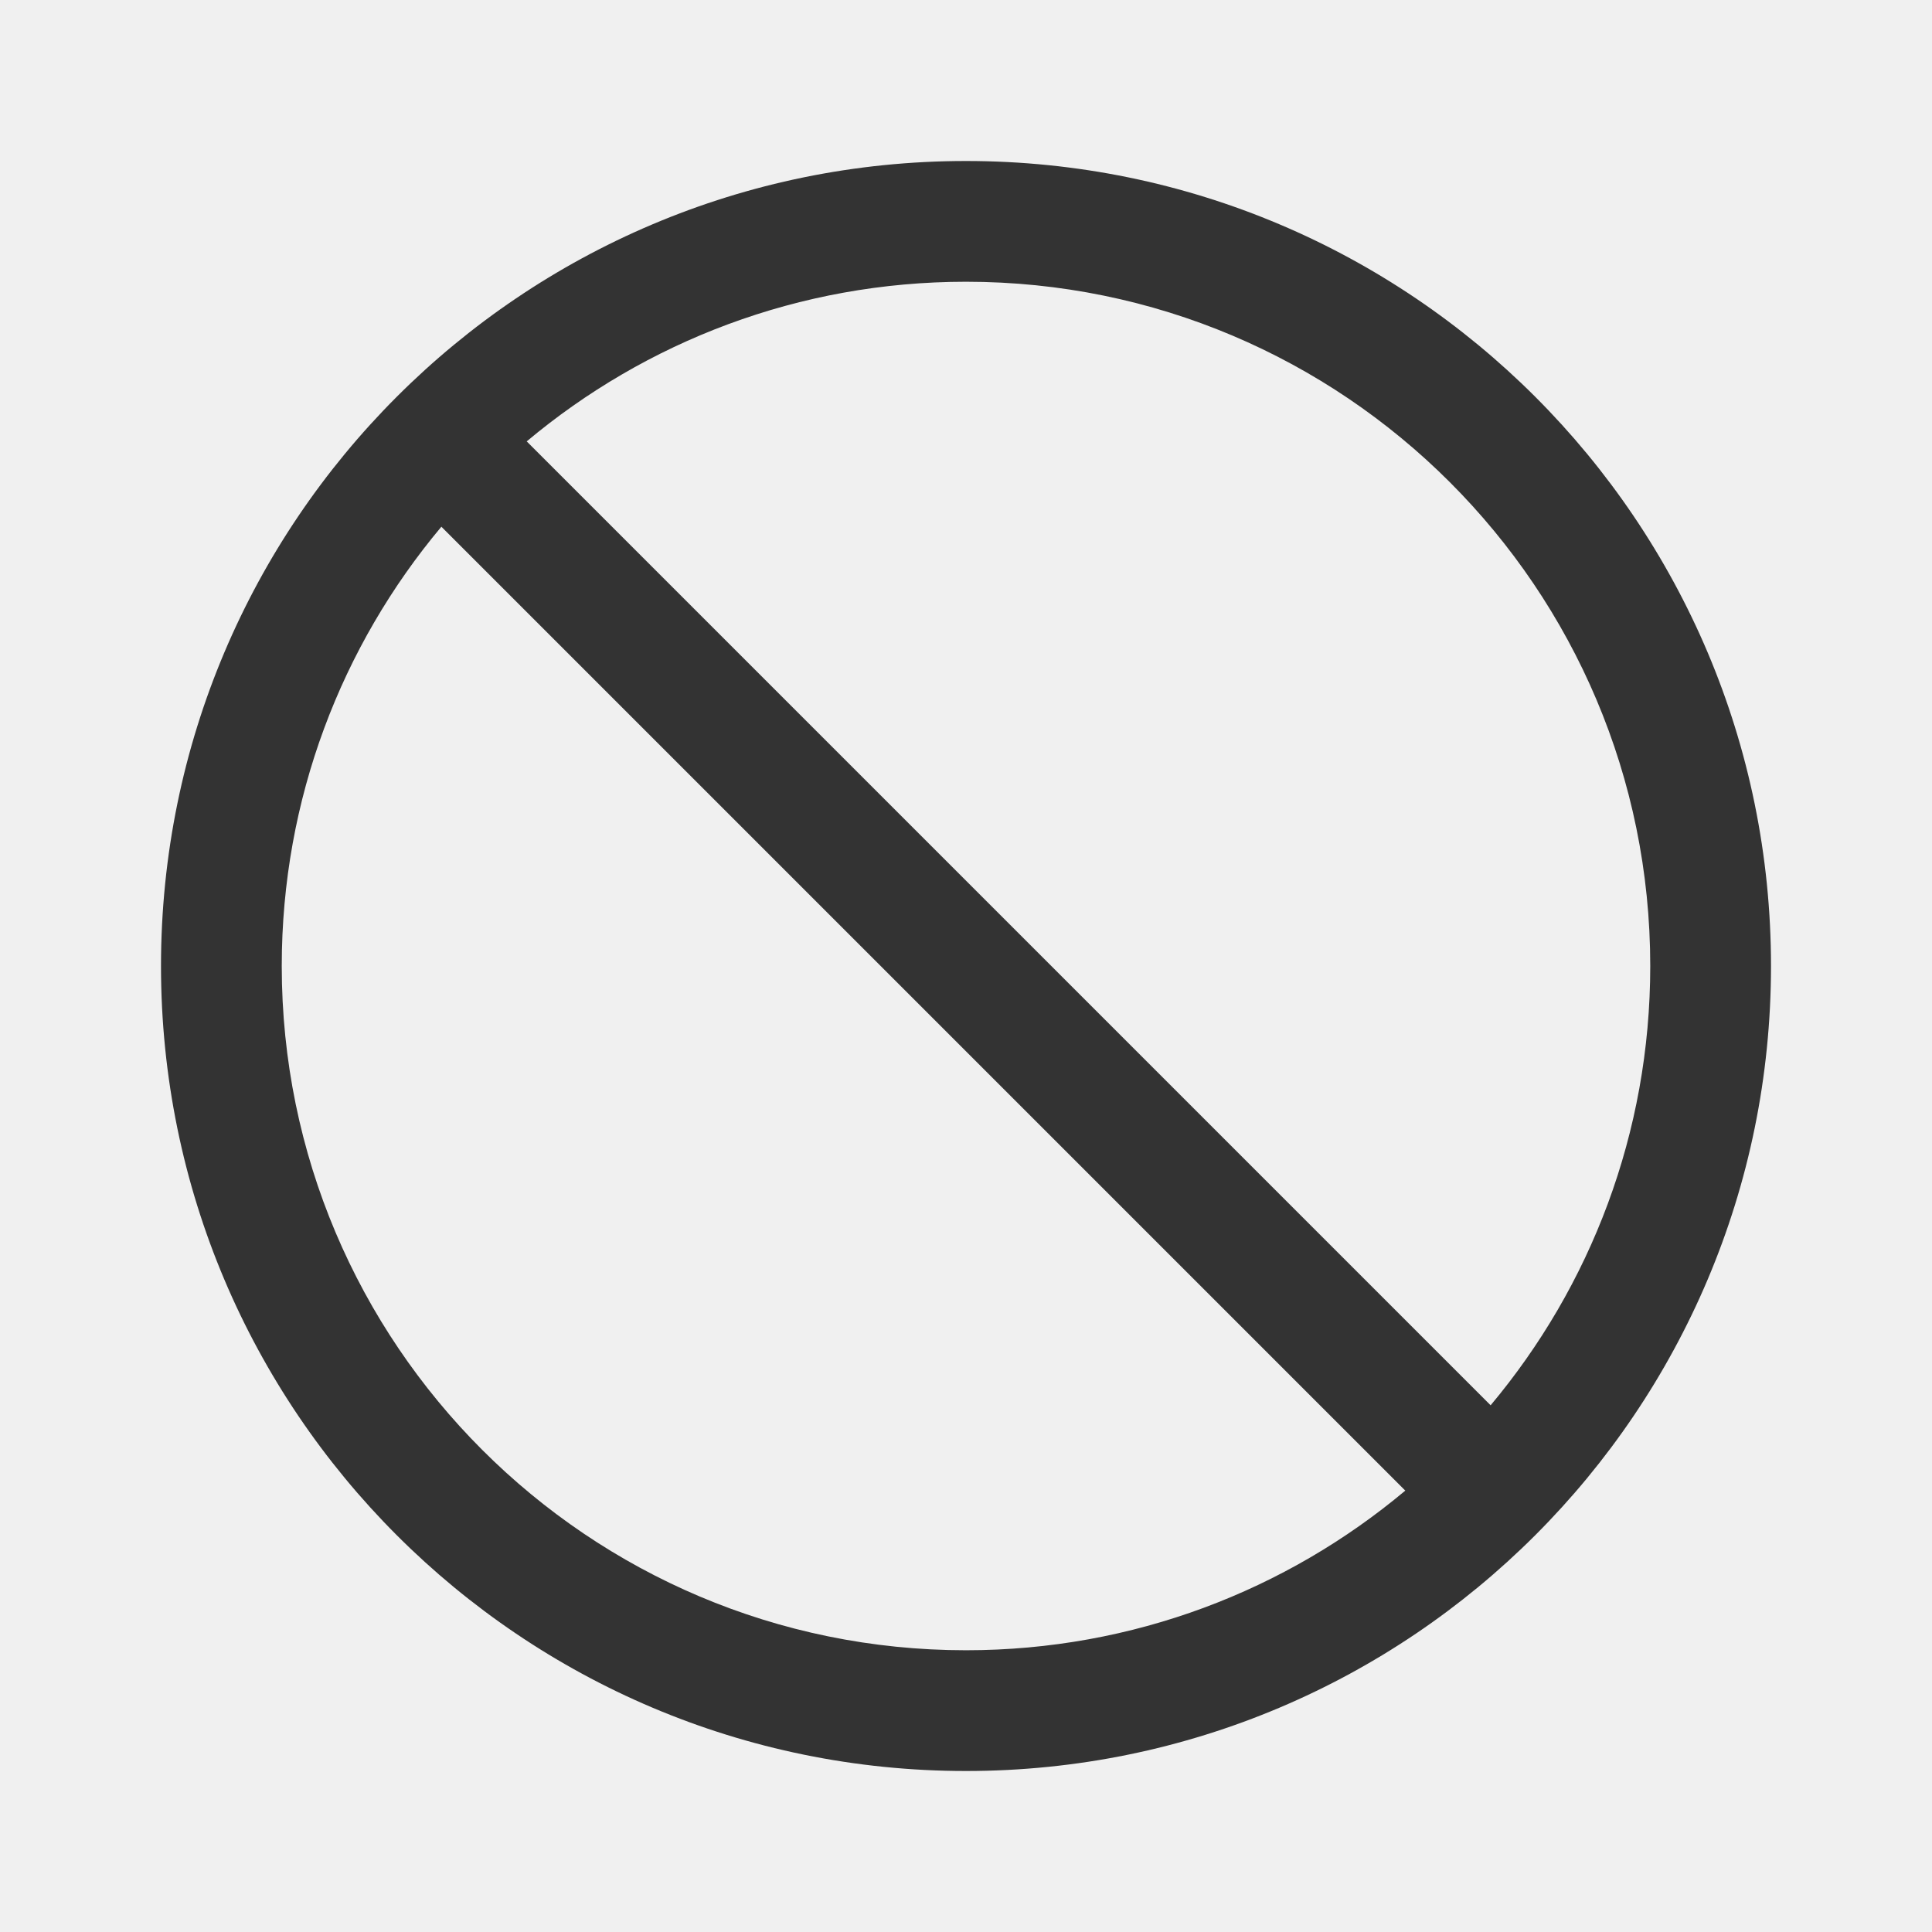
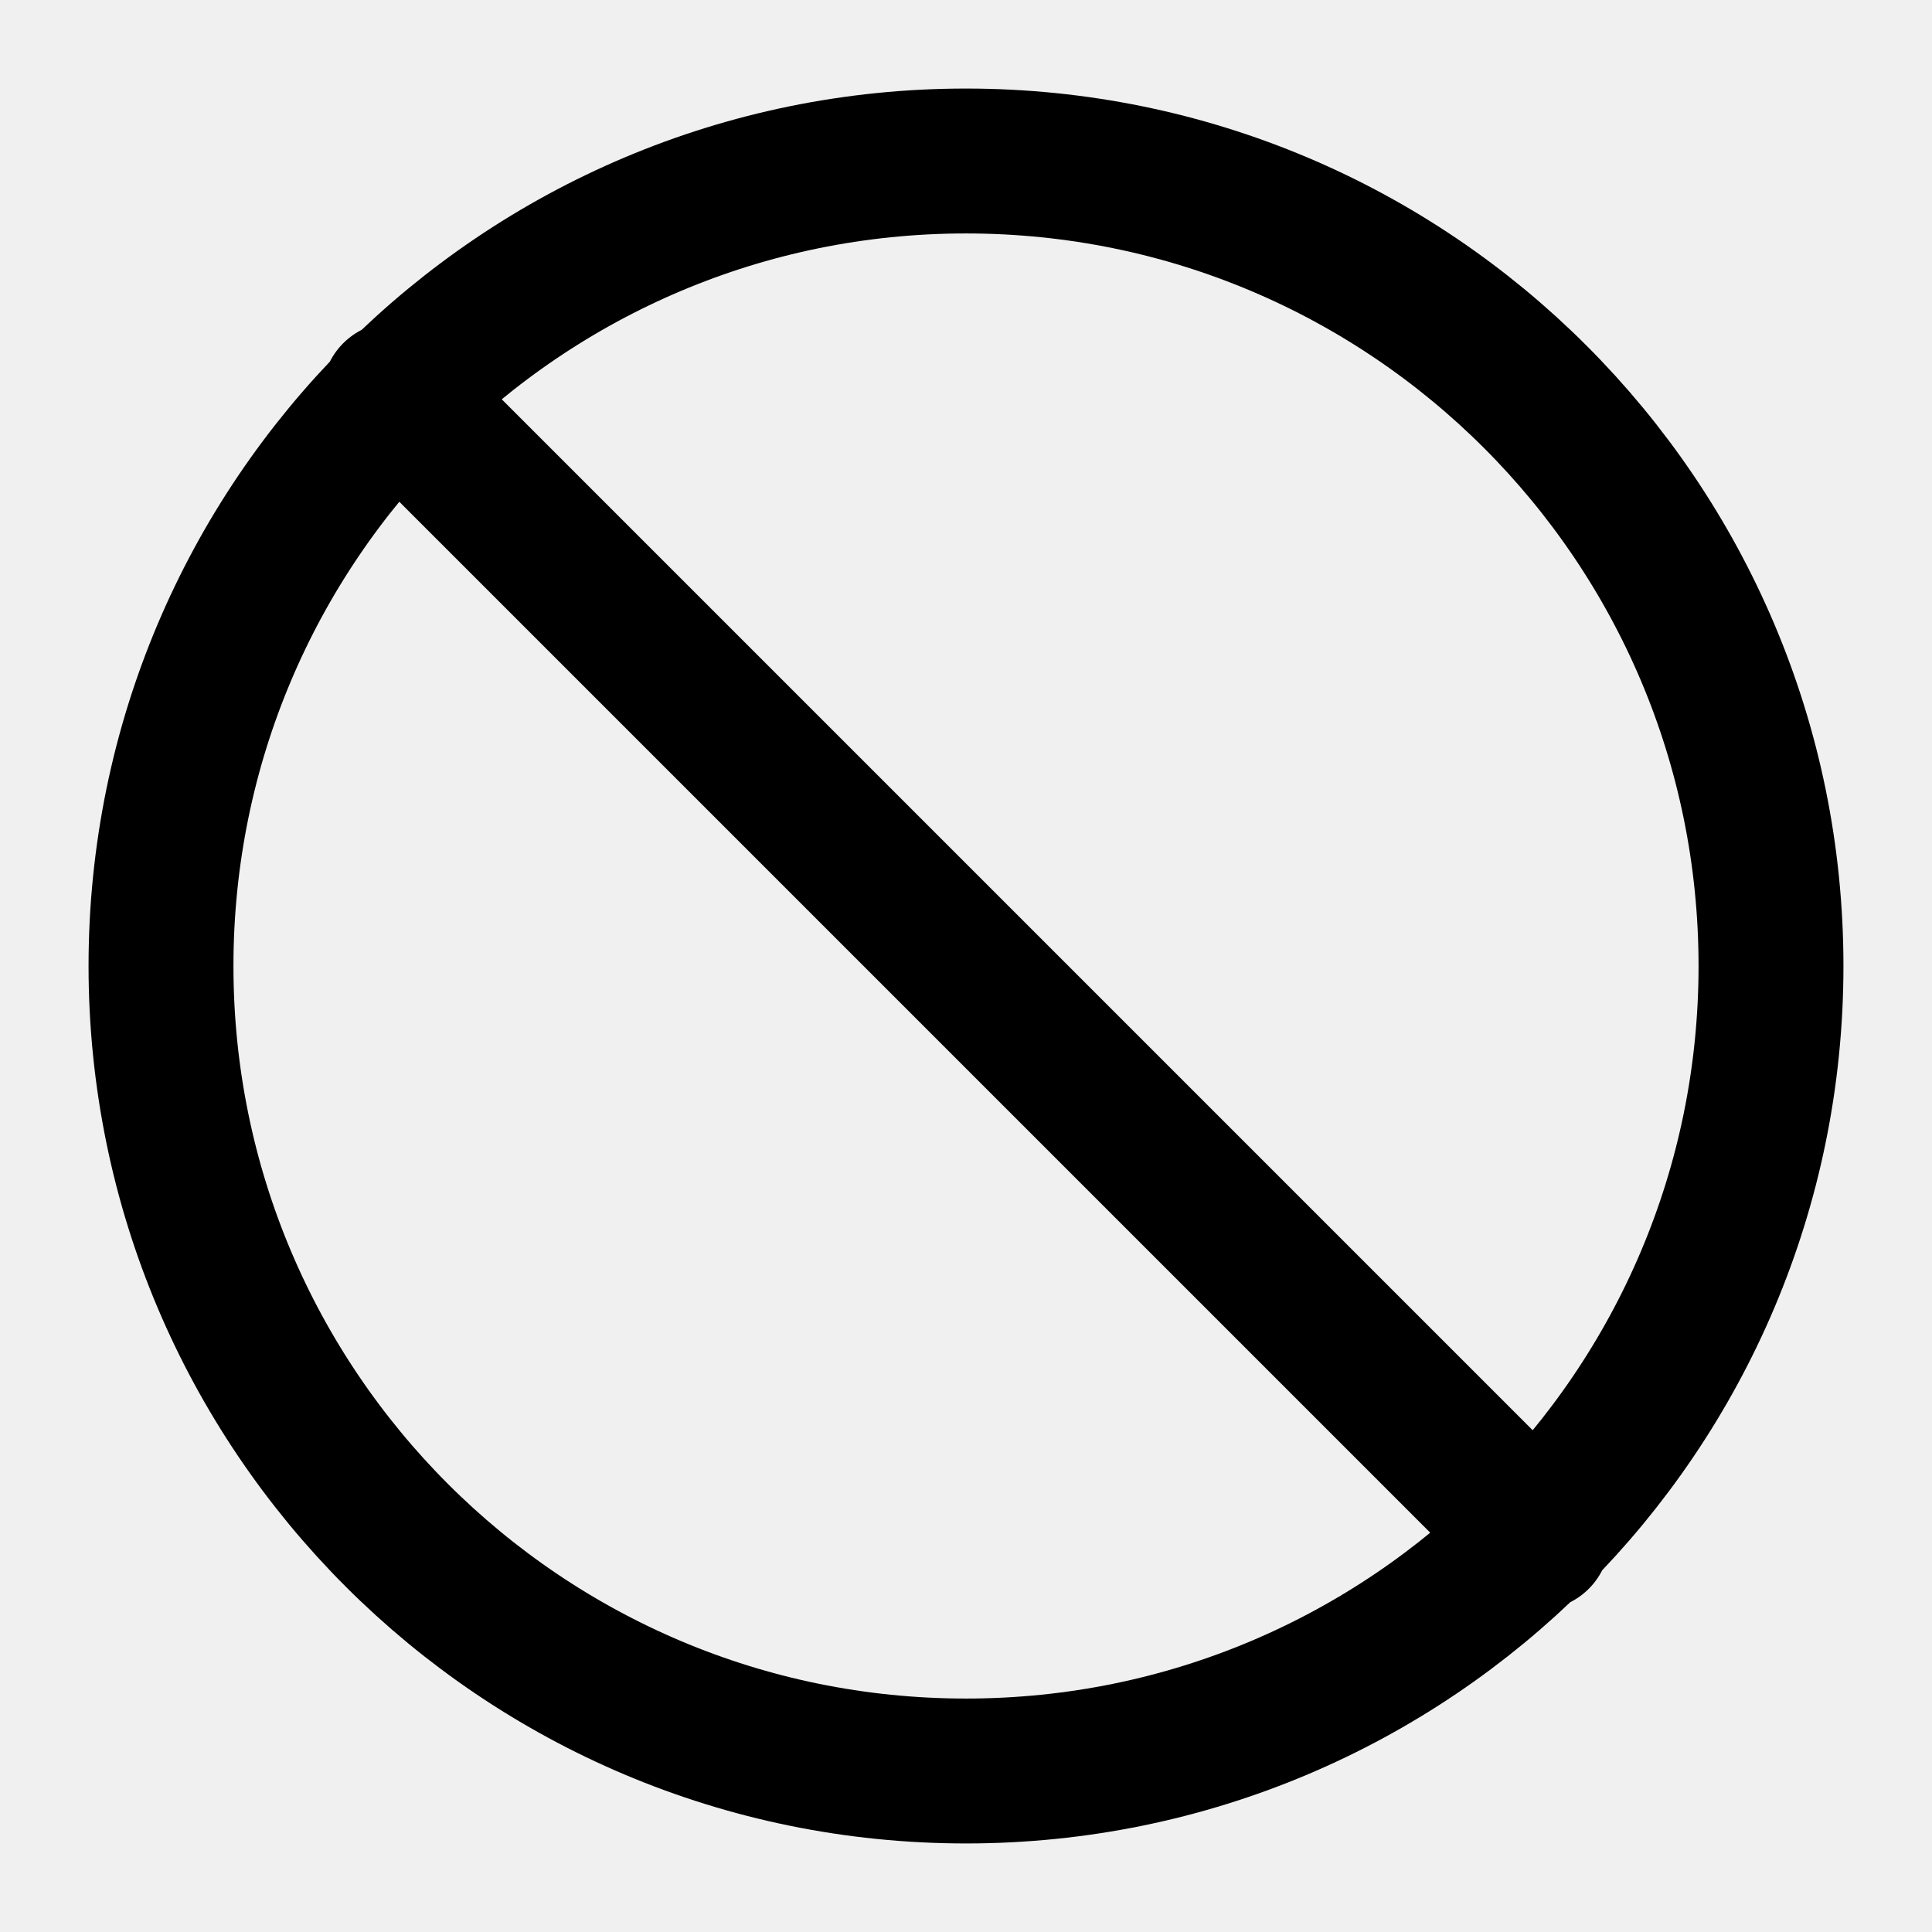
<svg xmlns="http://www.w3.org/2000/svg" width="24" height="24" viewBox="0 0 24 24" fill="none">
-   <g clip-path="url(#clip0_2627_42221)">
-     <path fill-rule="evenodd" clip-rule="evenodd" d="M22 12C22 17.523 17.523 22 12 22C6.477 22 2 17.523 2 12C2 6.477 6.477 2 12 2C17.523 2 22 6.477 22 12ZM17.457 18.517C15.98 19.755 14.077 20.5 12 20.5C7.306 20.5 3.5 16.694 3.5 12C3.5 9.923 4.245 8.02 5.483 6.543L17.457 18.517ZM18.517 17.457L6.543 5.483C8.02 4.245 9.923 3.5 12 3.5C16.694 3.5 20.5 7.306 20.5 12C20.5 14.077 19.755 15.98 18.517 17.457Z" fill="#333333" />
-   </g>
-   <defs>
-     <clipPath id="clip0_2627_42221">
-       <rect width="24" height="24" fill="white" />
-     </clipPath>
-   </defs>
+   <path d="M4.9 4.9L19.1 19.1M22 12C22 17.523 17.523 22 12 22C6.477 22 2 17.523 2 12C2 6.477 6.477 2 12 2C17.523 2 22 6.477 22 12Z" stroke="black" stroke-width="1.8" stroke-linecap="round" stroke-linejoin="round" />
</svg>
